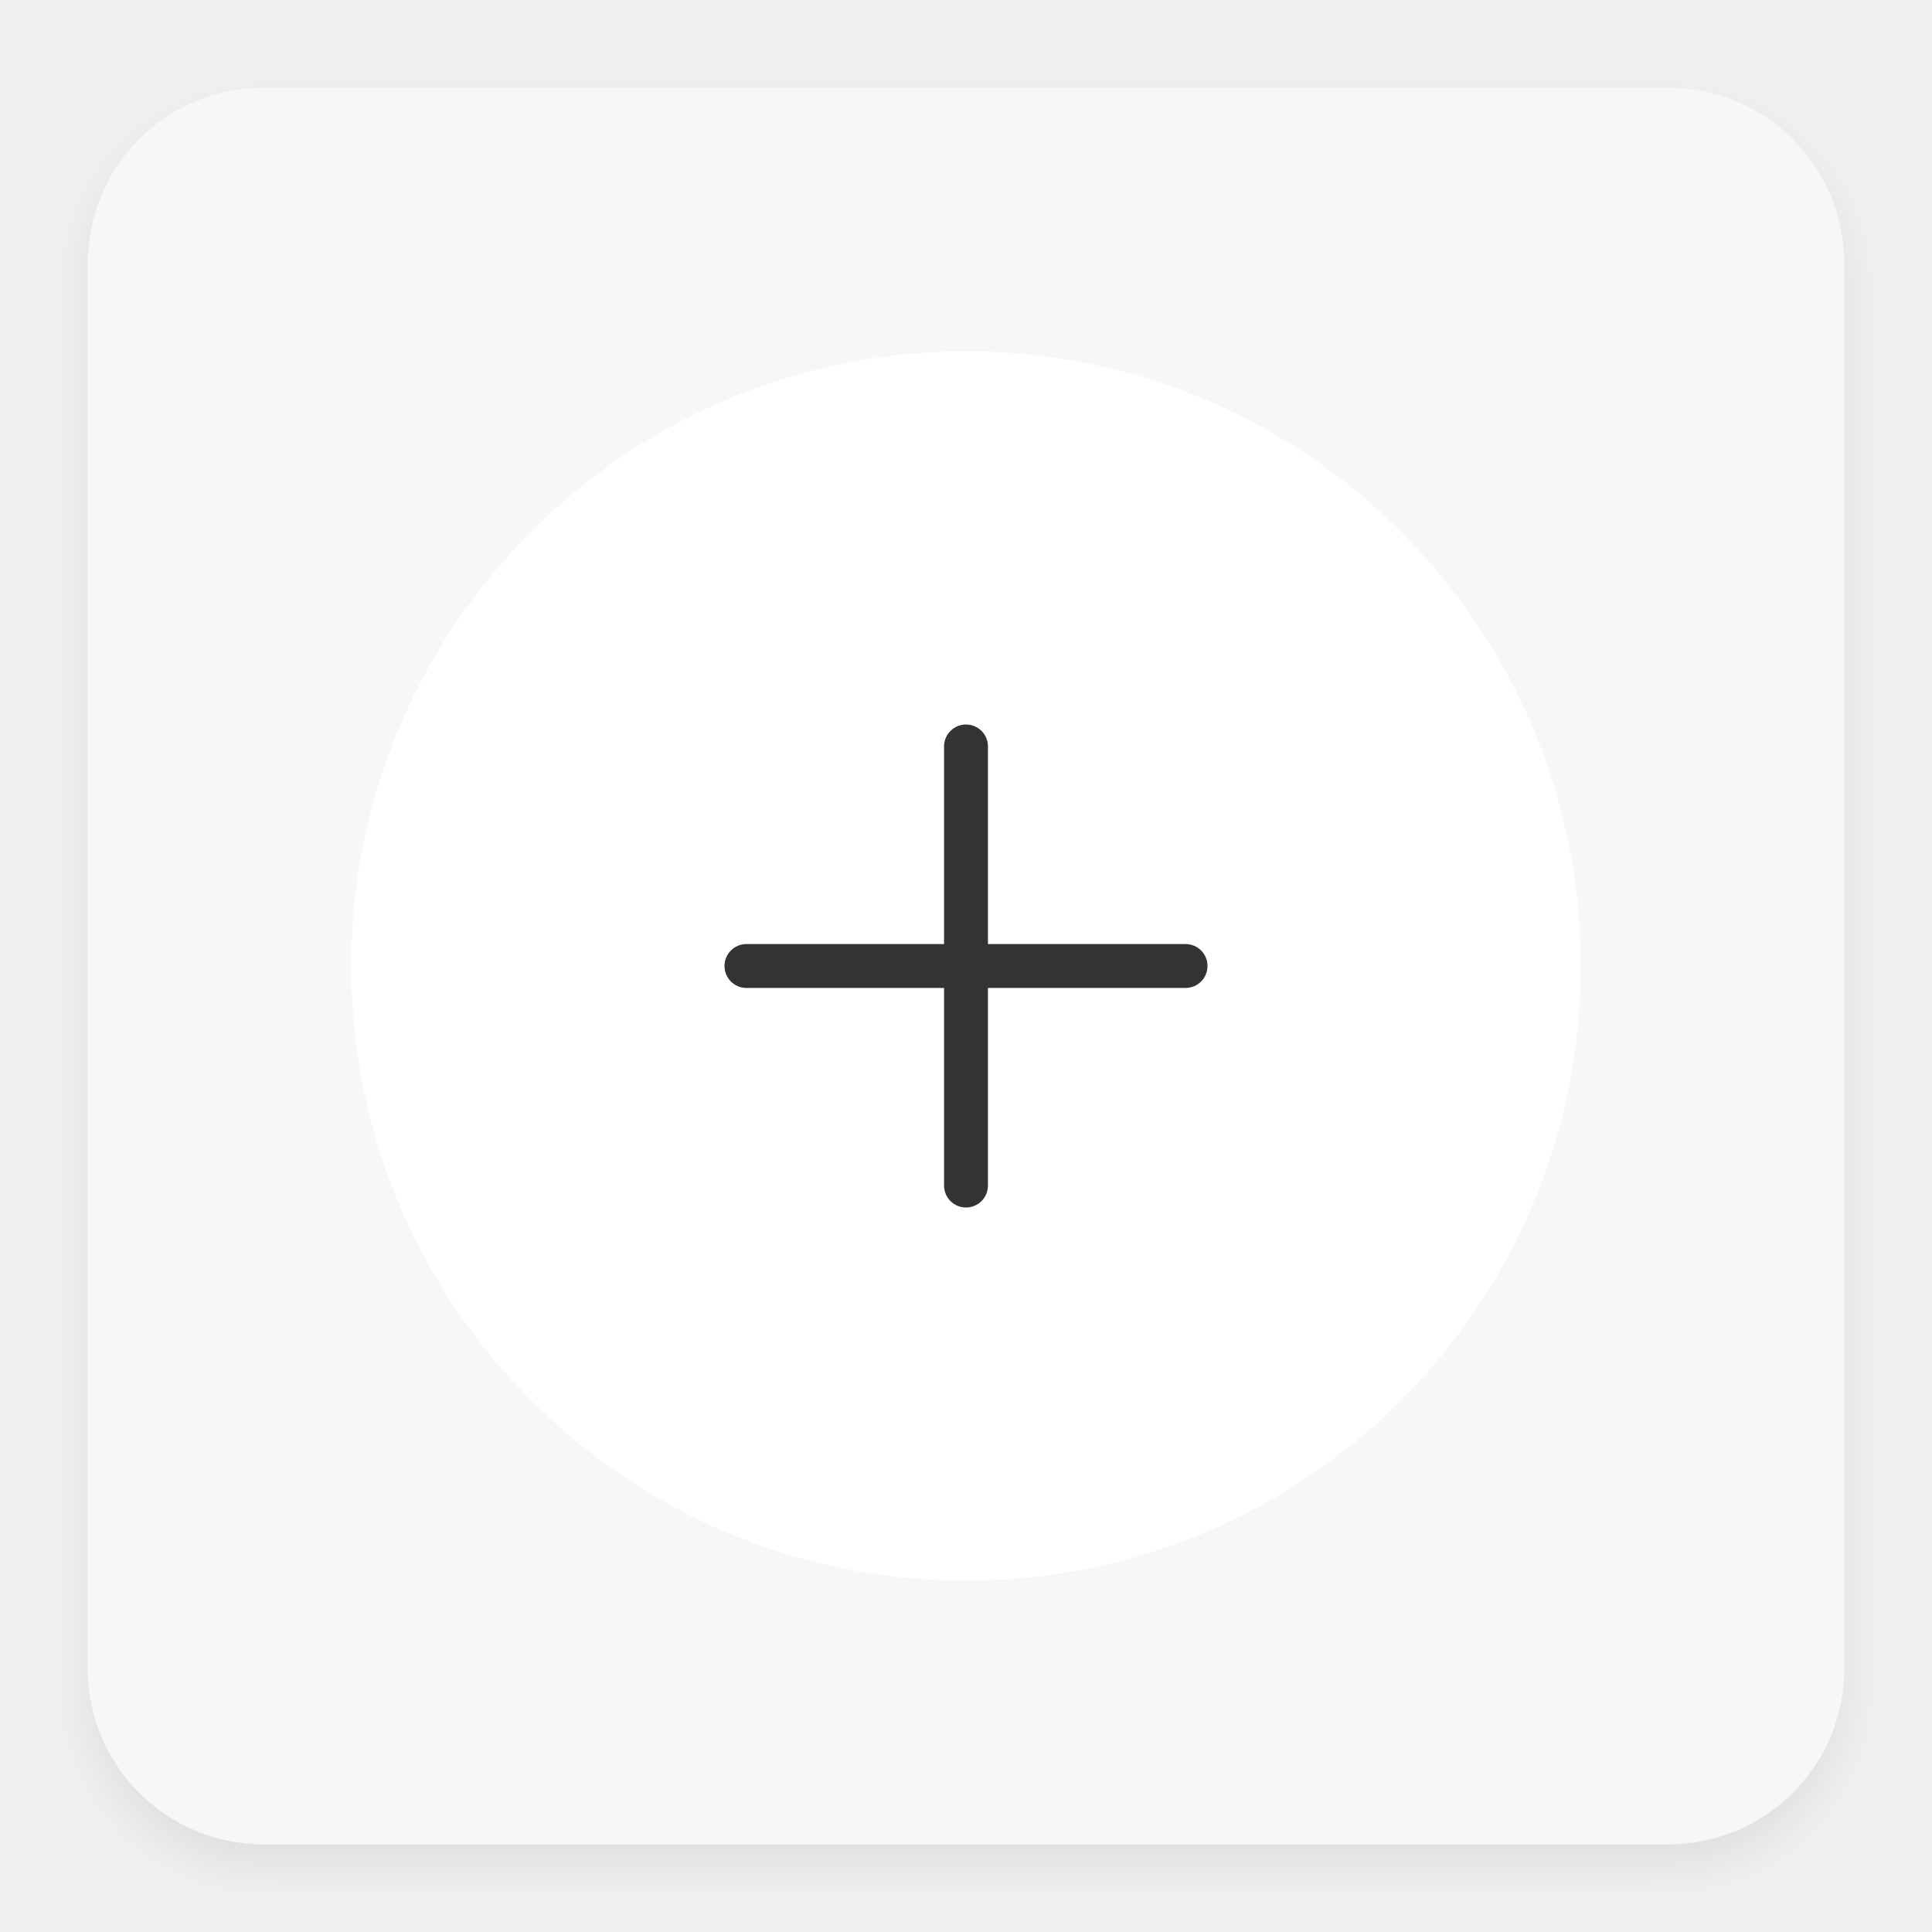
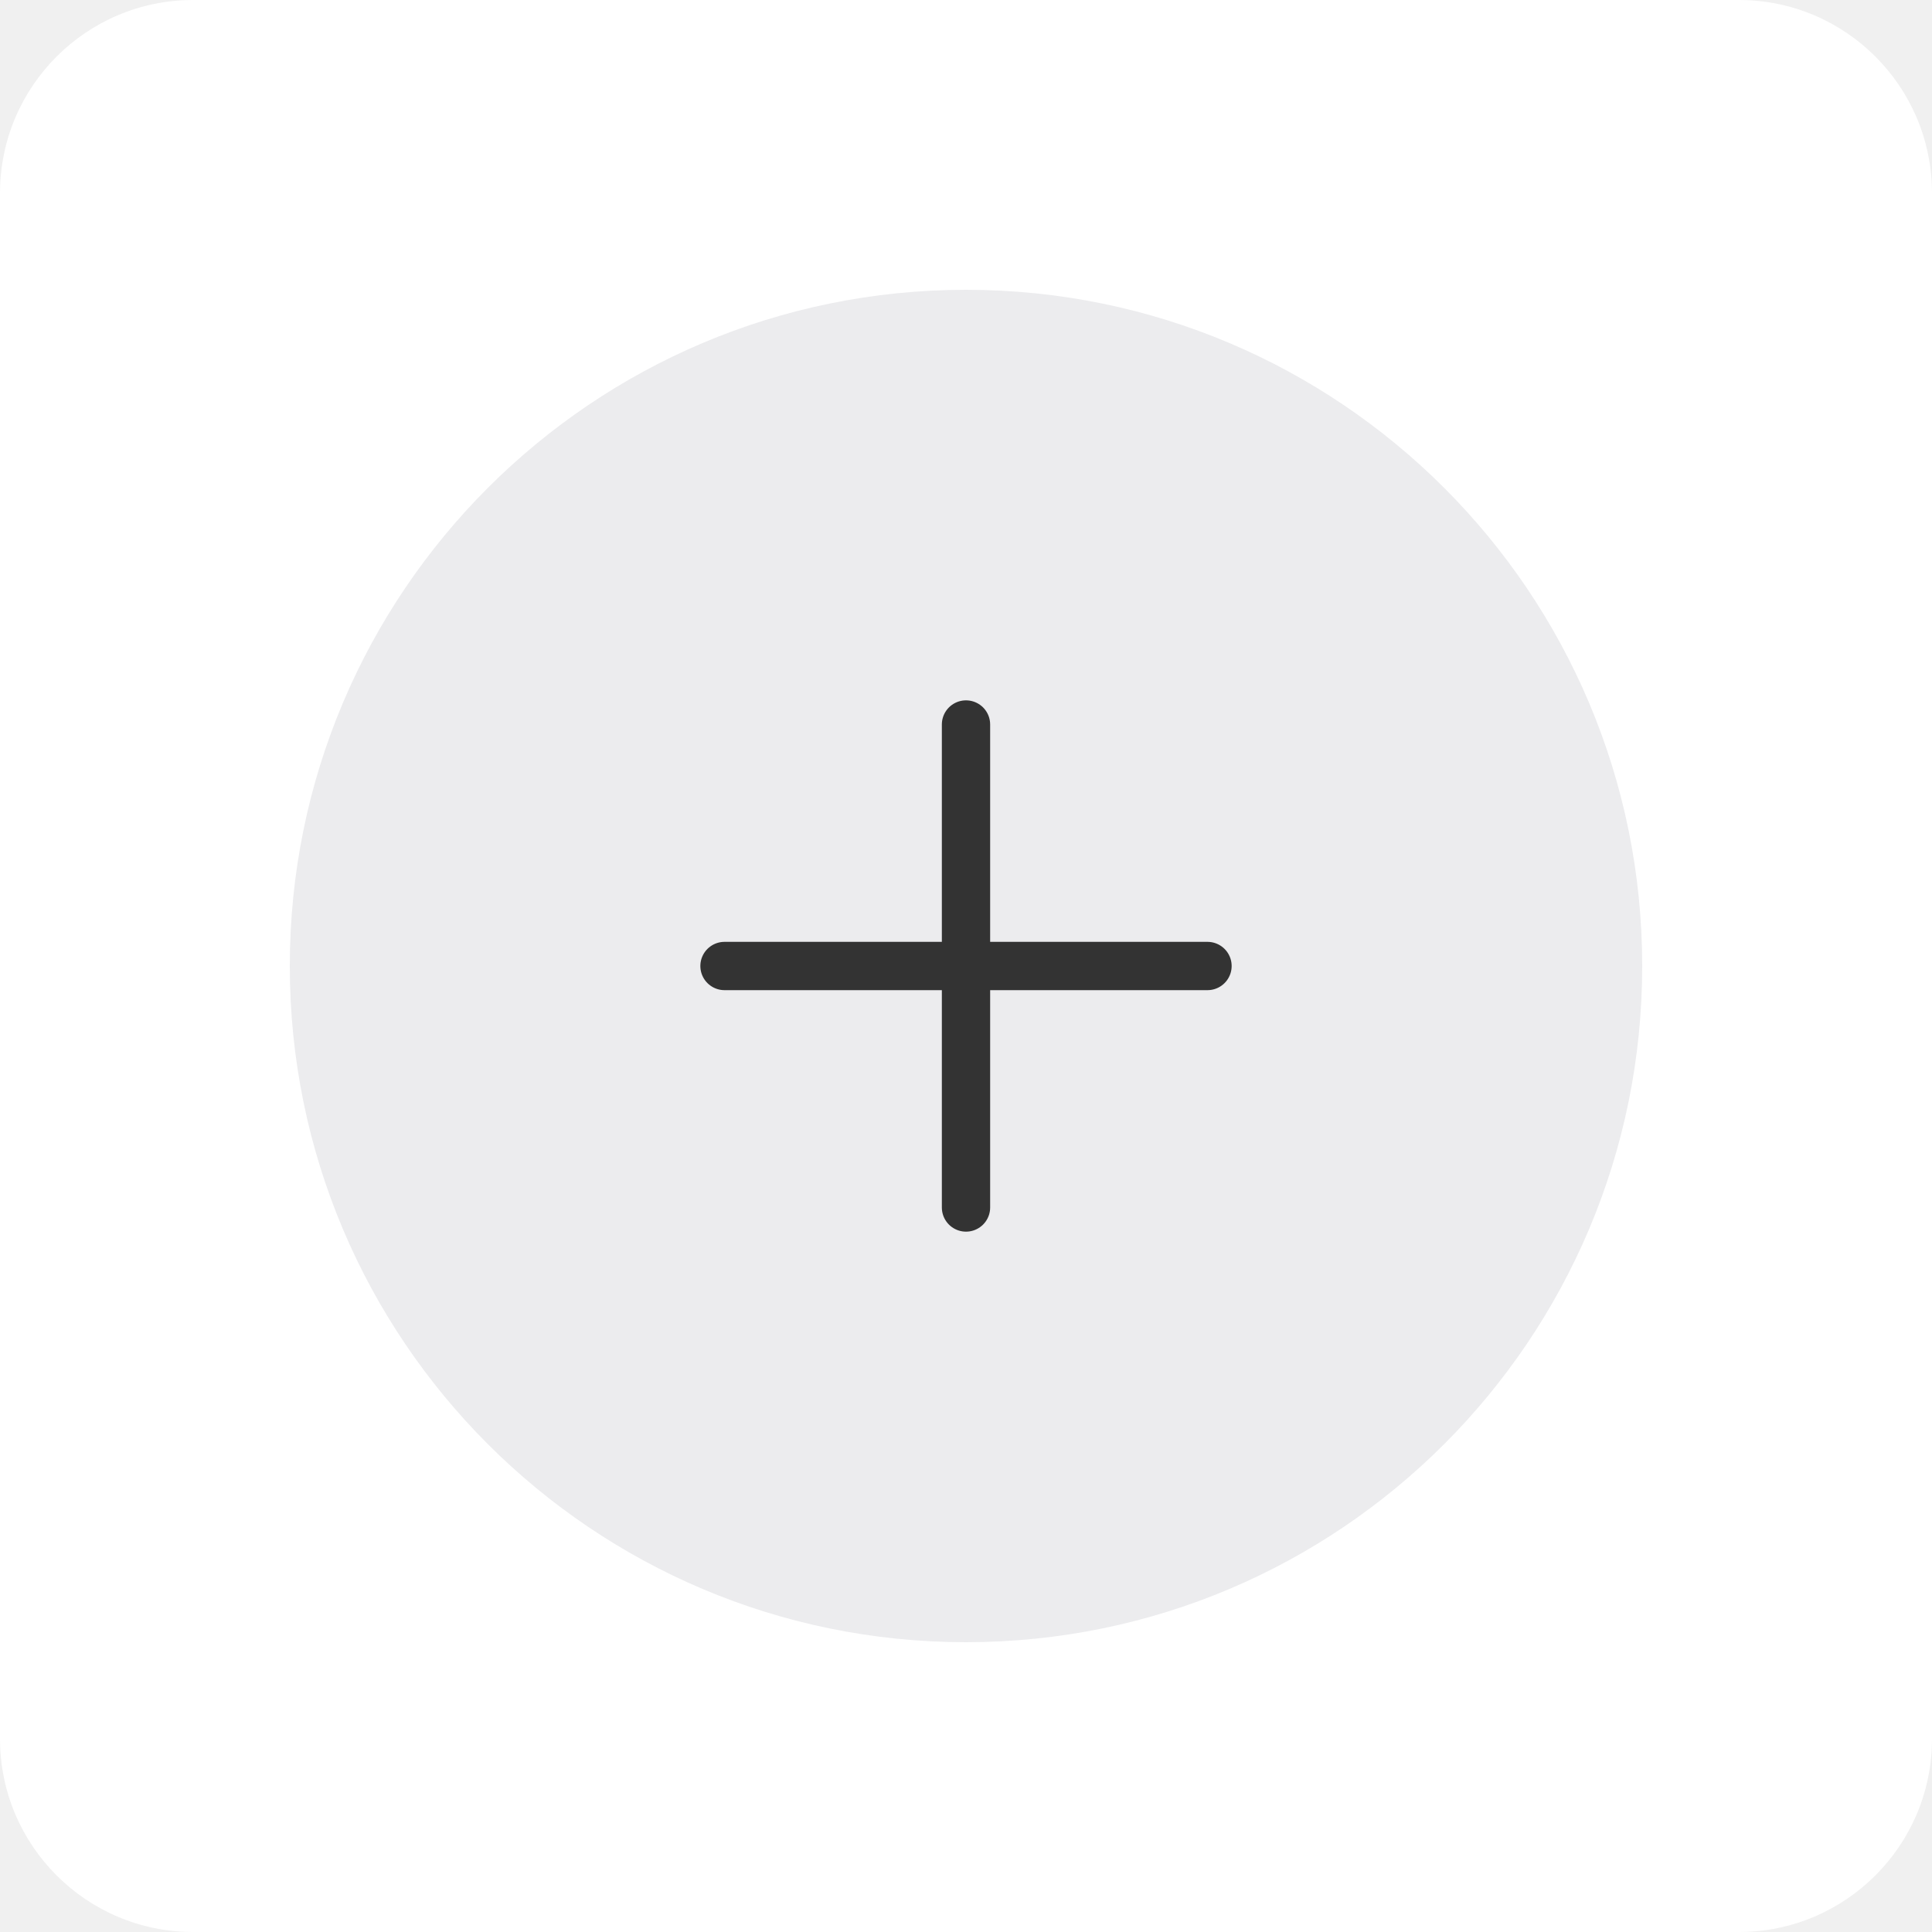
- <svg xmlns="http://www.w3.org/2000/svg" width="88" height="88" viewBox="0 0 88 88">
+ <svg xmlns="http://www.w3.org/2000/svg" width="80" height="80" viewBox="0 0 80 80">
  <defs>
-     <style>.a,.c,.e{fill:none;}.a{opacity:0.88;}.b{fill:#f7f7f7;}.d{fill:#fff;}.e{stroke:#333;stroke-linecap:round;stroke-width:2px;}.f{filter:url(#a);}</style>
-     <filter id="a" x="1" y="2" width="86" height="86" filterUnits="userSpaceOnUse">
-       <feOffset dy="1" input="SourceAlpha" />
-       <feGaussianBlur stdDeviation="1" result="b" />
-       <feFlood flood-opacity="0.078" />
-       <feComposite operator="in" in2="b" />
-       <feComposite in="SourceGraphic" />
-     </filter>
+     <style>.a{fill:#fff;}.b,.d{fill:none;}.c{fill:#ececee;}.d{stroke:#333;stroke-linecap:round;stroke-width:2px;}</style>
  </defs>
-   <g transform="translate(-1005 -924)">
-     <g transform="translate(96)">
-       <g transform="translate(192)">
-         <rect class="a" width="88" height="88" transform="translate(717 924)" />
-         <g transform="translate(337 316)">
-           <g class="f" transform="matrix(1, 0, 0, 1, 380, 608)">
-             <rect class="b" width="80" height="80" rx="8" transform="translate(4 4)" />
-           </g>
-           <g transform="translate(246 204)">
-             <rect class="c" width="80" height="80" transform="translate(138 408)" />
-           </g>
-         </g>
+   <g transform="translate(-423 -723)">
+     <g transform="translate(39 111)">
+       <path class="a" d="M8,0H72a8,8,0,0,1,8,8V72a8,8,0,0,1-8,8H8a8,8,0,0,1-8-8V8A8,8,0,0,1,8,0Z" transform="translate(384 612)" />
+       <g transform="translate(246 204)">
+         <rect class="b" width="80" height="80" transform="translate(138 408)" />
      </g>
    </g>
-     <g transform="translate(388 260)">
-       <circle class="d" cx="28" cy="28" r="28" transform="translate(633 680)" />
+     <g transform="translate(-198 55)">
+       <path class="c" d="M28,0A28,28,0,1,1,0,28,28,28,0,0,1,28,0Z" transform="translate(633 680)" />
      <g transform="translate(639.258 686.258)">
+         <rect class="b" width="44" height="44" transform="translate(-0.258 -0.258)" />
        <g transform="translate(12.516 12.516)">
-           <line class="e" x1="20" transform="translate(-0.774 9.226)" />
-           <line class="e" y1="20" transform="translate(9.226 -0.774)" />
+           <line class="d" x1="20" transform="translate(-0.774 9.226)" />
+           <line class="d" y1="20" transform="translate(9.226 -0.774)" />
        </g>
      </g>
    </g>
  </g>
</svg>
